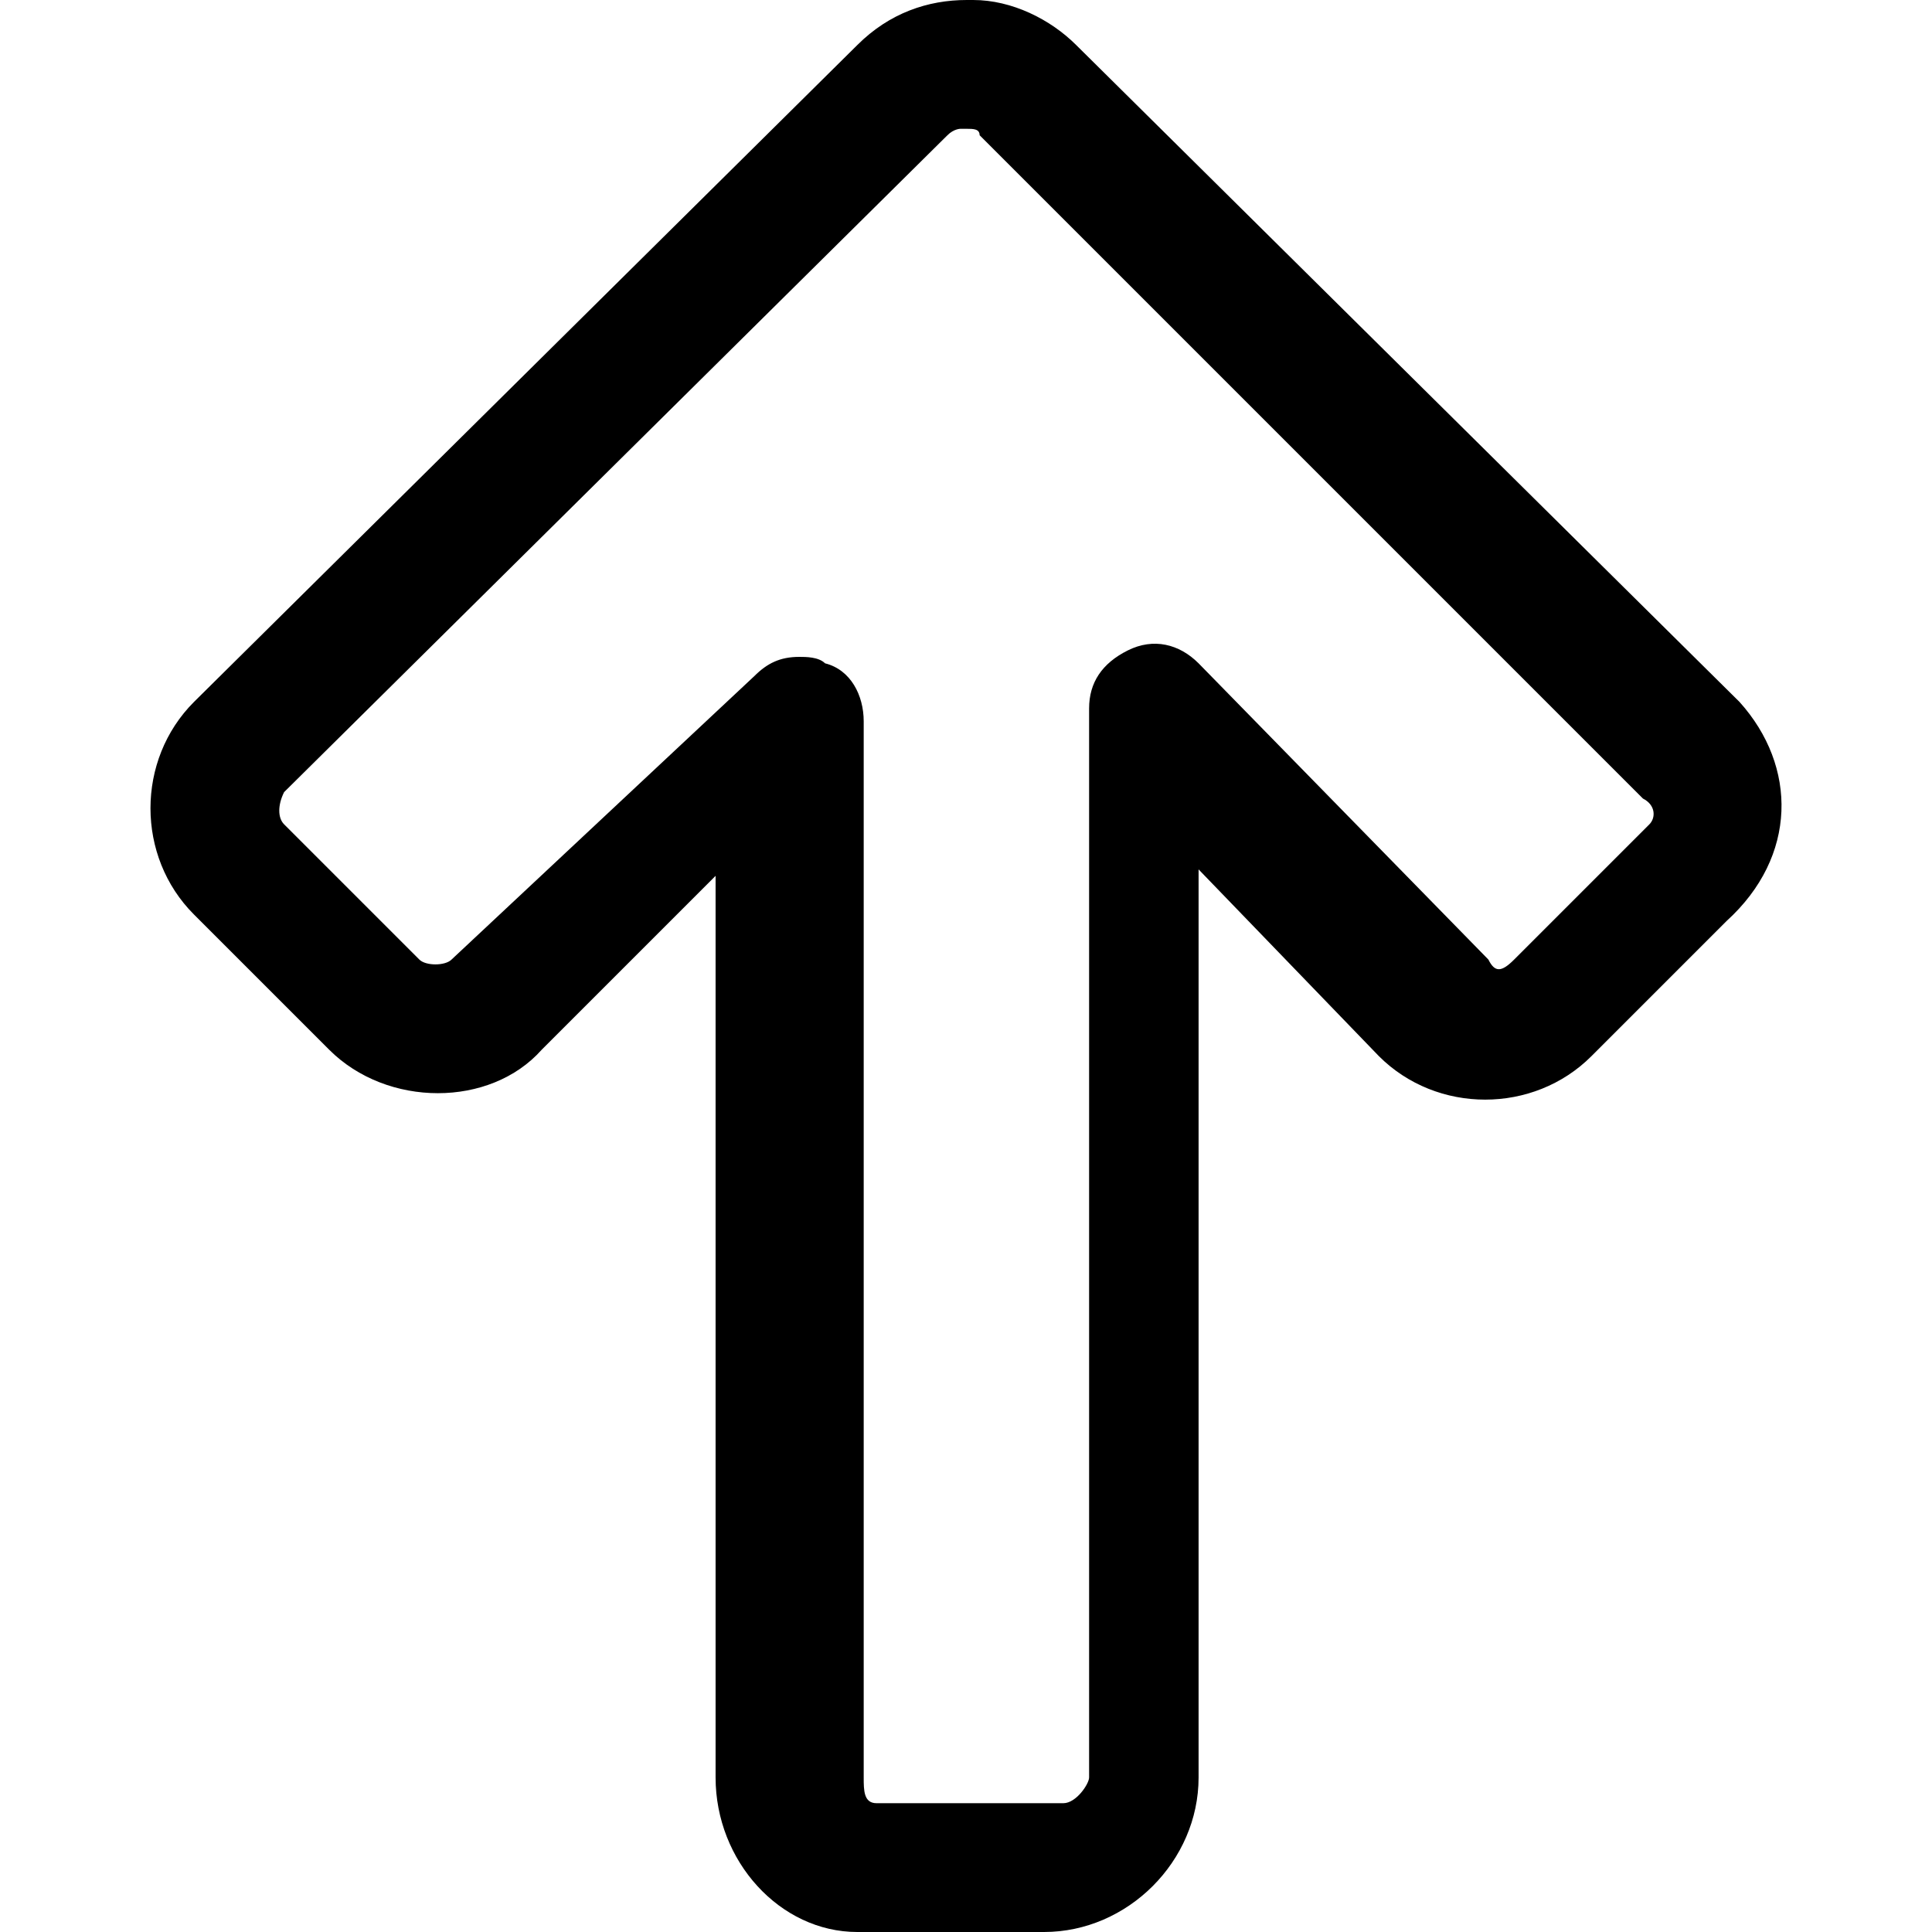
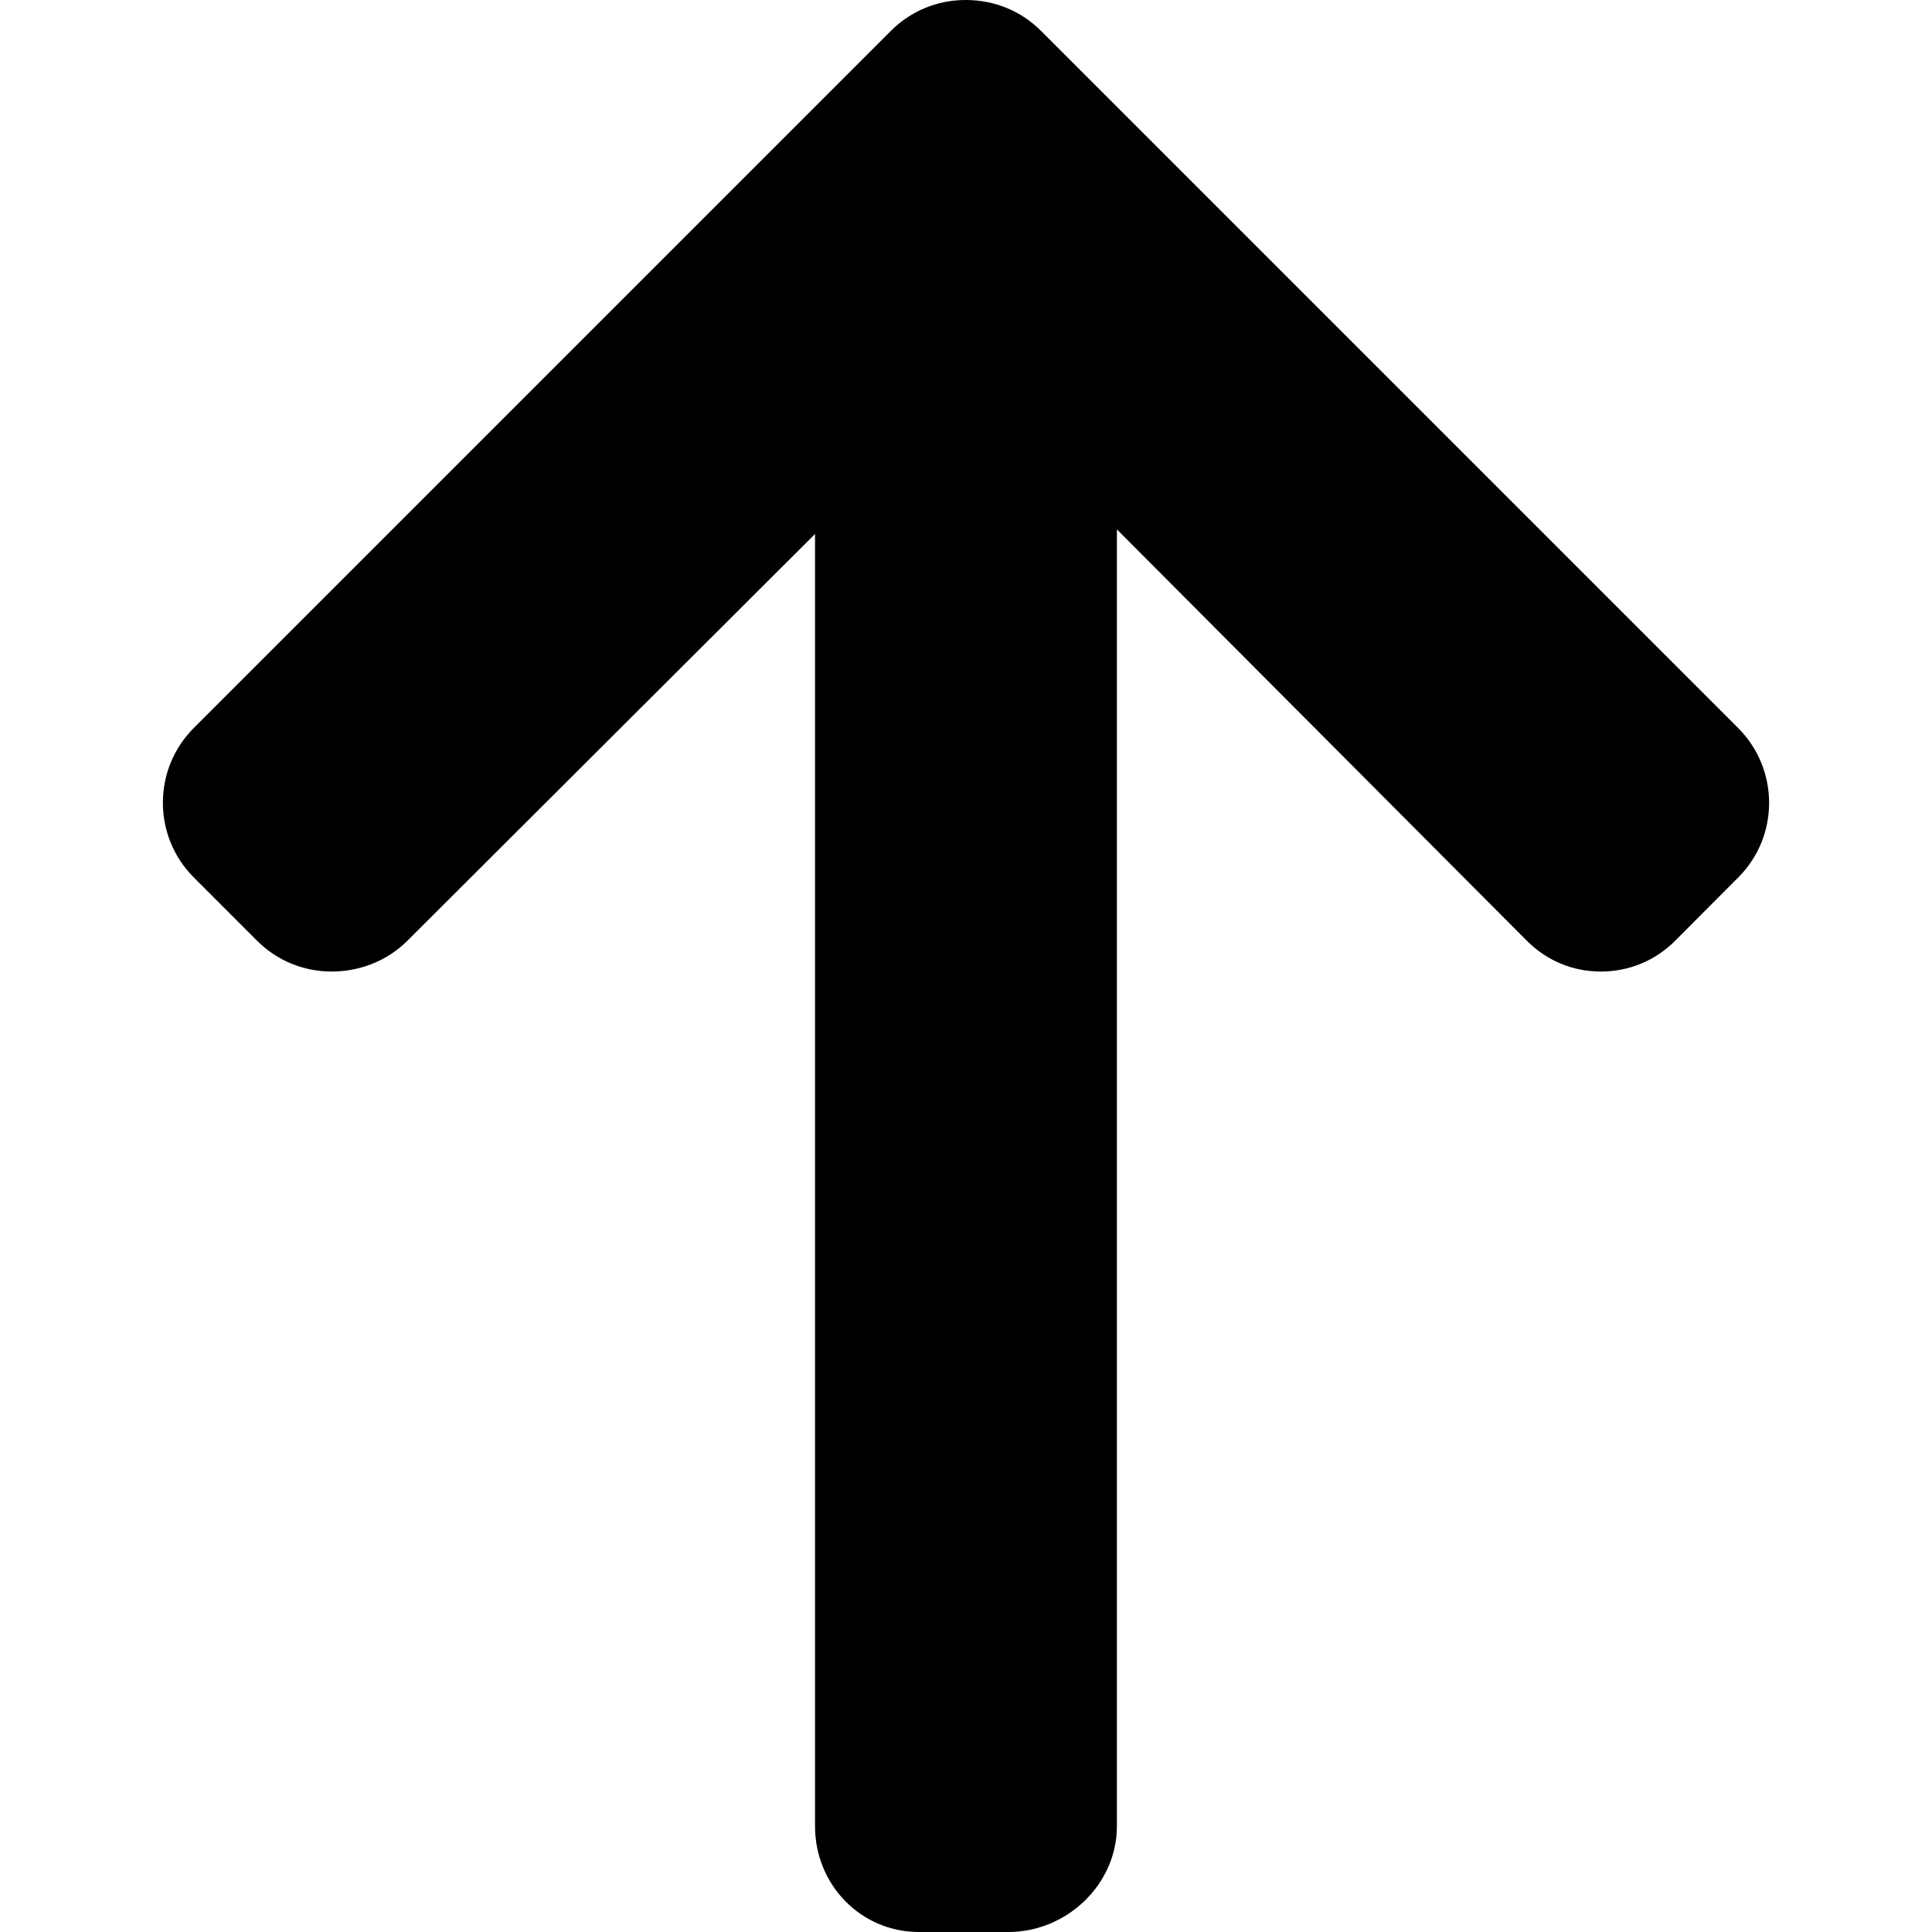
- <svg xmlns="http://www.w3.org/2000/svg" version="1.1" id="Layer_1" x="0px" y="0px" viewBox="0 0 511.999 511.999" style="enable-background:new 0 0 511.999 511.999;" xml:space="preserve">
+ <svg xmlns="http://www.w3.org/2000/svg" version="1.1" id="Layer_1" x="0px" y="0px" viewBox="0 0 492 492" style="enable-background:new 0 0 492 492;" xml:space="preserve">
  <g>
    <g>
-       <path d="M460.997,186.026L285.211,11.947C278.384,5.12,268.144,0,257.904,0h-1.707c-10.24,0-20.48,3.413-29.014,11.947    L51.397,186.026c-15.36,15.36-15.36,40.96,0,56.32l35.84,35.84c15.36,15.36,42.667,15.36,56.32,0l46.08-46.08v238.933    c0,22.186,17.067,40.96,37.547,40.96h49.494c22.186,0,40.96-18.773,40.96-40.96V230.4l47.787,49.493    c15.36,15.36,40.96,15.36,56.32,0l35.84-35.84C476.357,226.987,476.357,203.093,460.997,186.026z M437.104,218.453l-35.84,35.84    c-3.413,3.413-5.12,3.413-6.827,0l-76.8-78.507c-5.12-5.12-11.947-6.827-18.774-3.413c-6.827,3.413-10.24,8.534-10.24,15.36    V471.04c0,1.706-3.413,6.827-6.827,6.827h-49.493c-3.413,0-3.413-3.413-3.413-6.827V191.147c0-6.827-3.413-13.653-10.24-15.36    c-1.707-1.707-5.12-1.707-6.827-1.707c-5.12,0-8.534,1.707-11.946,5.12l-80.214,75.093c-1.706,1.707-6.827,1.707-8.533,0    l-35.84-35.84c-1.706-1.707-1.706-5.12,0-8.534L251.077,35.84c1.707-1.706,3.413-1.706,3.413-1.706h1.707    c1.707,0,3.413,0,3.413,1.706l175.786,175.787C438.811,213.334,438.811,216.746,437.104,218.453z" />
+       <path d="M442.627,185.388L265.083,7.844C260.019,2.78,253.263,0,245.915,0c-7.204,0-13.956,2.78-19.02,7.844L49.347,185.388    c-10.488,10.492-10.488,27.568,0,38.052l16.12,16.128c5.064,5.06,11.82,7.844,19.028,7.844c7.204,0,14.192-2.784,19.252-7.844    l103.808-103.584v329.084c0,14.832,11.616,26.932,26.448,26.932h22.8c14.832,0,27.624-12.1,27.624-26.932V134.816l104.396,104.752    c5.06,5.06,11.636,7.844,18.844,7.844s13.864-2.784,18.932-7.844l16.072-16.128C453.163,212.952,453.123,195.88,442.627,185.388z" />
    </g>
  </g>
  <g>
</g>
  <g>
</g>
  <g>
</g>
  <g>
</g>
  <g>
</g>
  <g>
</g>
  <g>
</g>
  <g>
</g>
  <g>
</g>
  <g>
</g>
  <g>
</g>
  <g>
</g>
  <g>
</g>
  <g>
</g>
  <g>
</g>
</svg>
